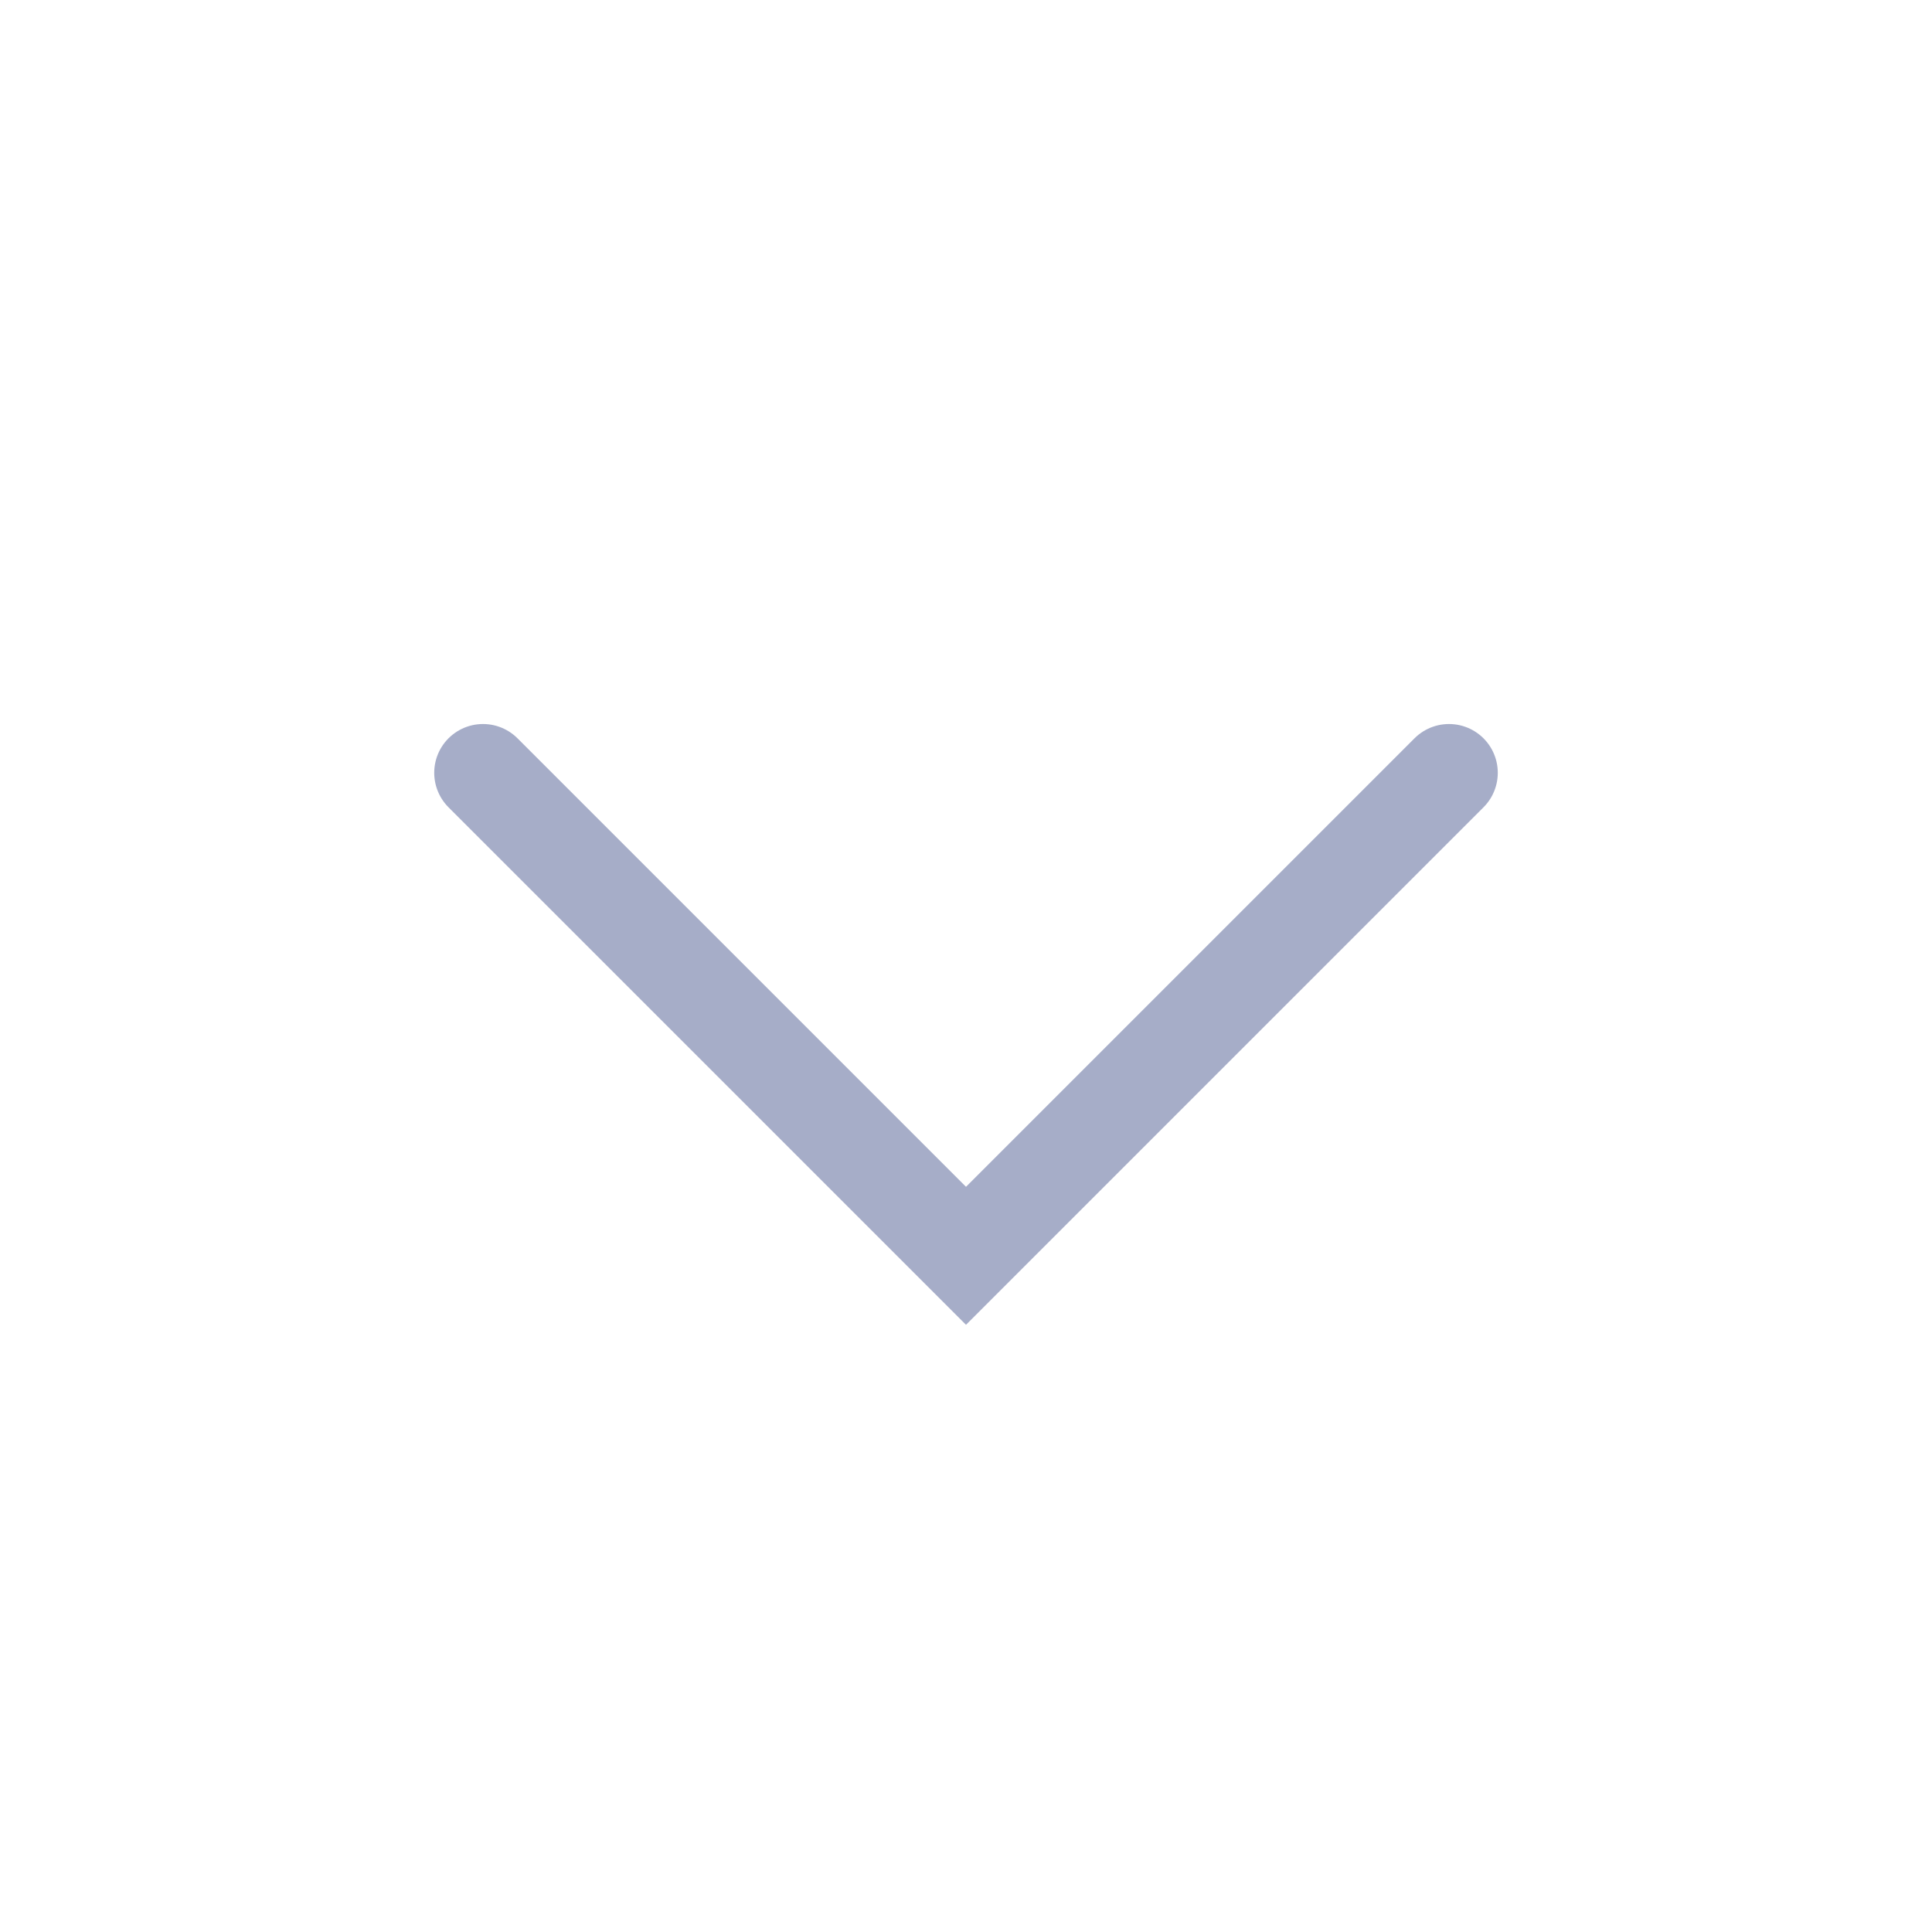
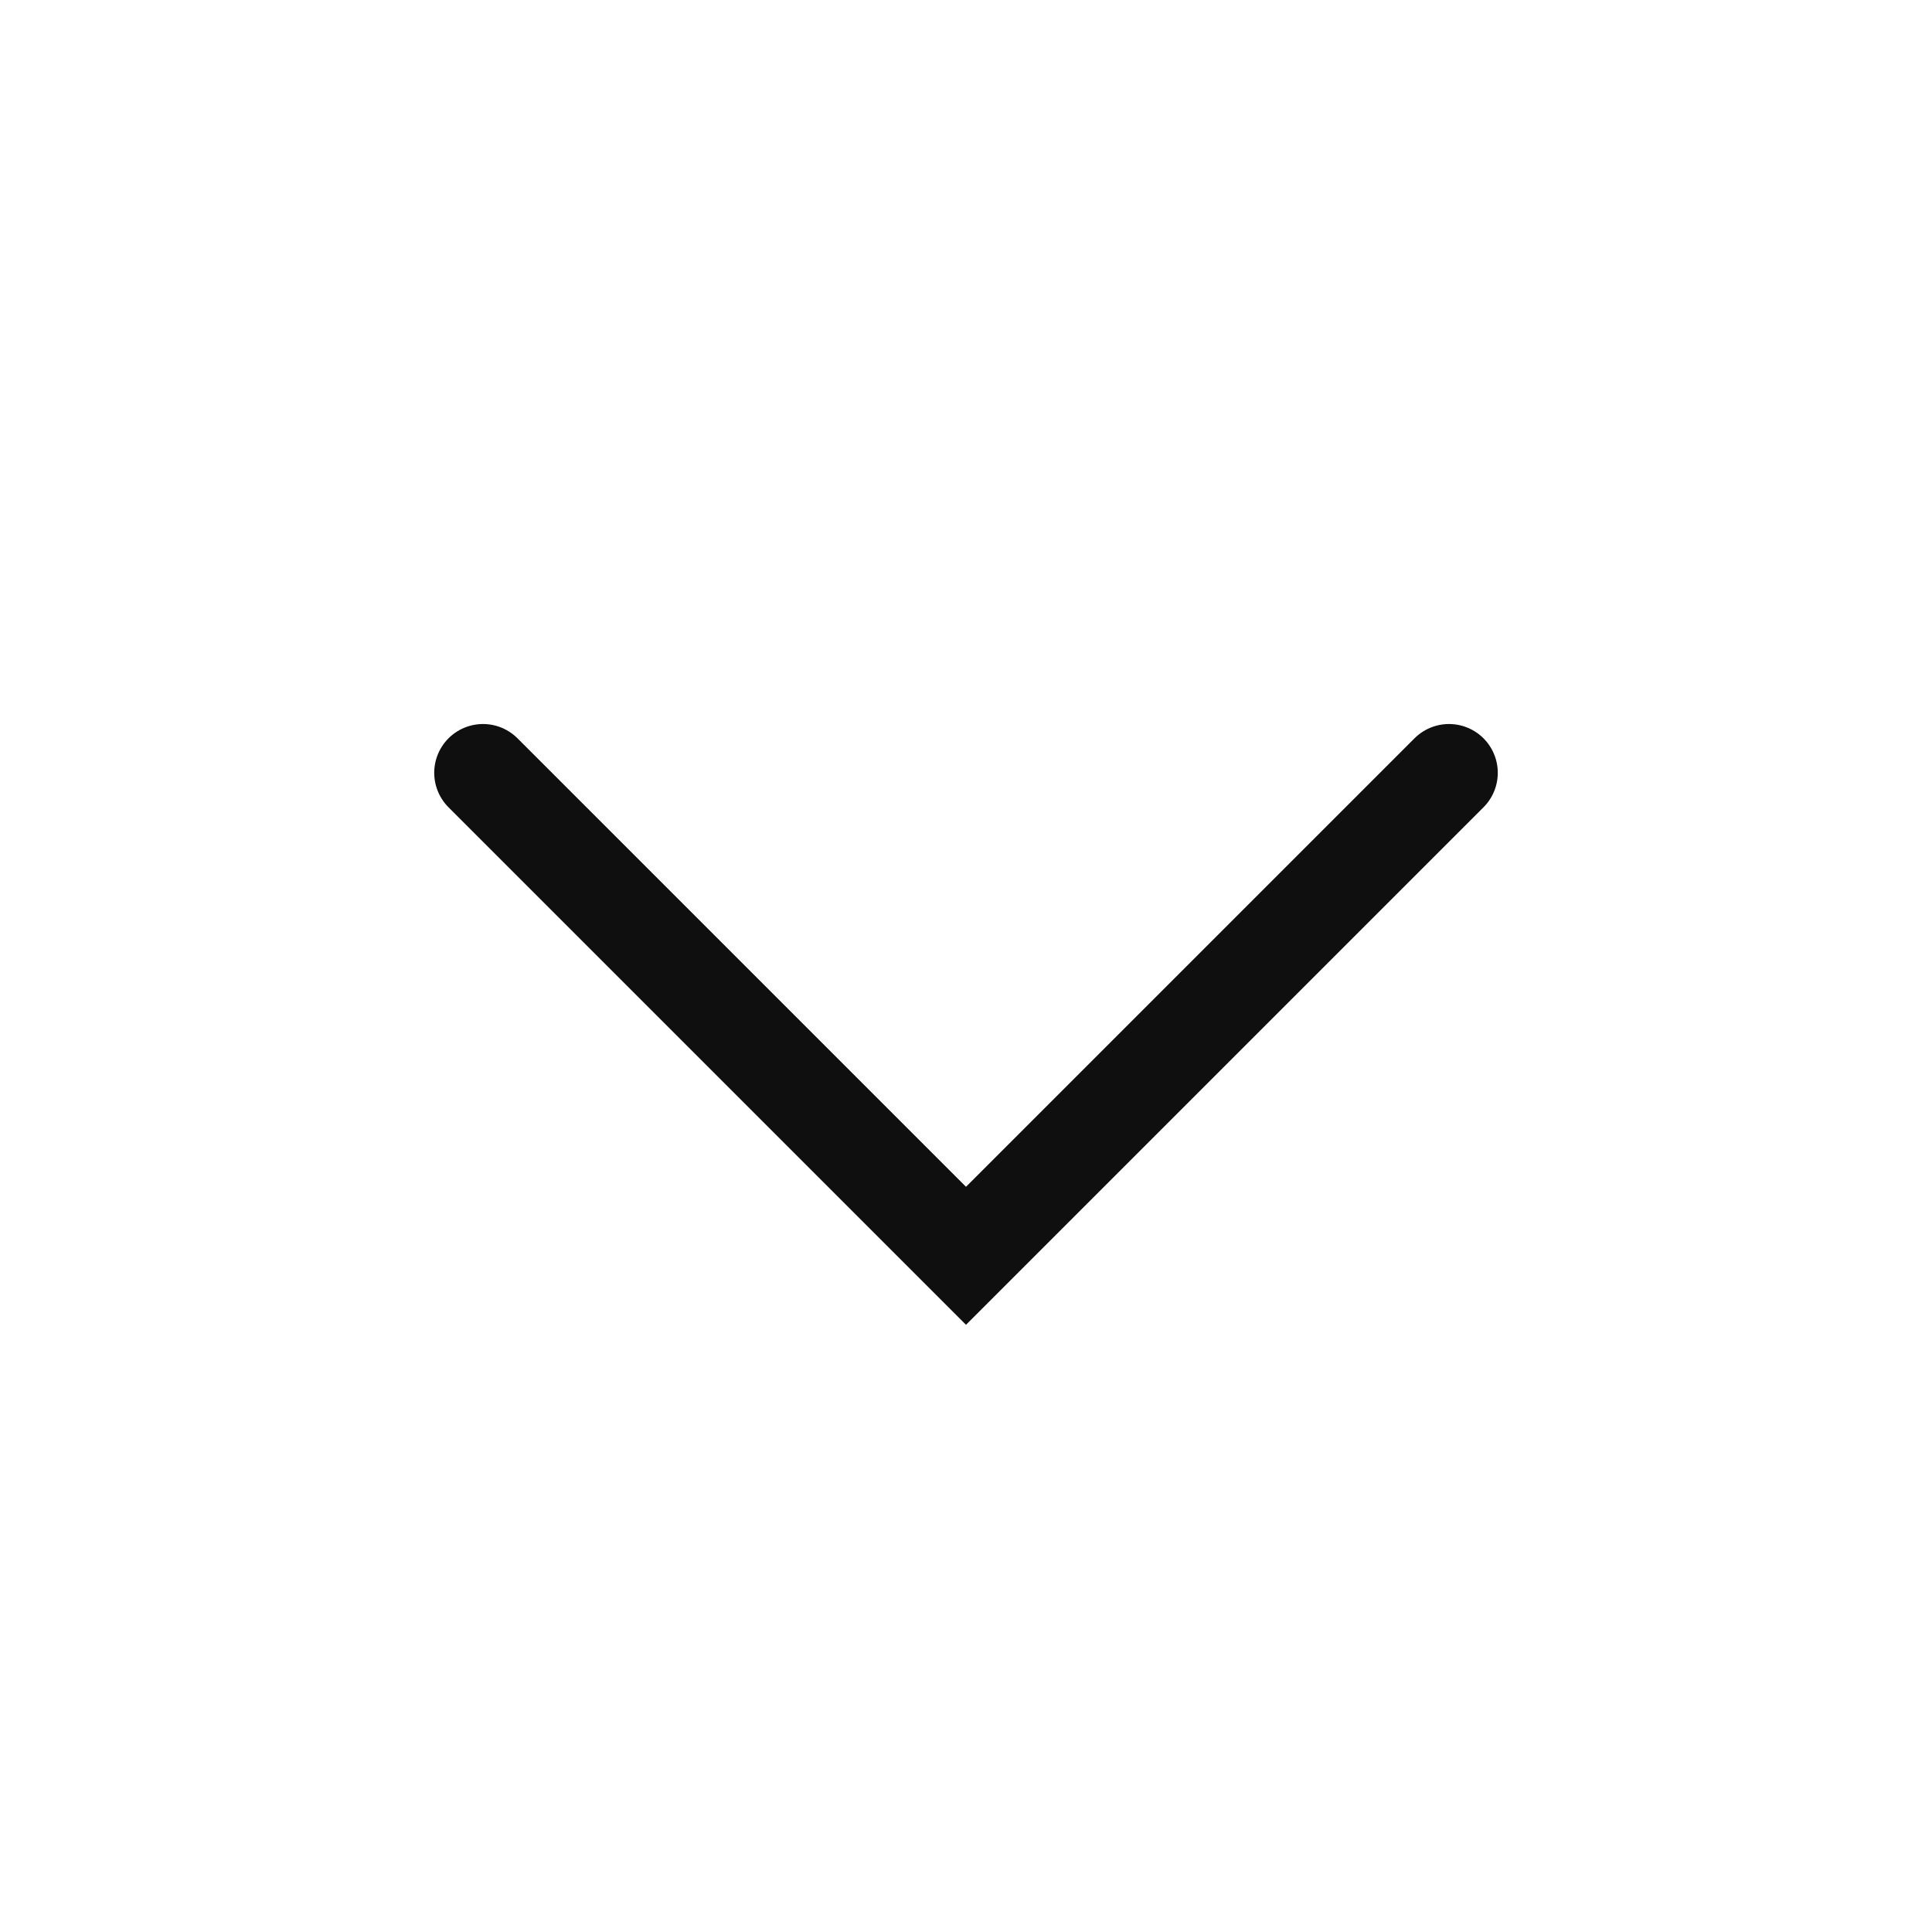
<svg xmlns="http://www.w3.org/2000/svg" viewBox="0 0 50 50" version="1.2" baseProfile="tiny">
  <defs>
</defs>
  <g fill="none" stroke="black" stroke-width="1" fill-rule="evenodd" stroke-linecap="square" stroke-linejoin="bevel">
    <g fill="none" stroke="#000000" stroke-opacity="1" stroke-width="1" stroke-linecap="square" stroke-linejoin="bevel" transform="matrix(1,0,0,1,0,0)" font-family="Sans Serif" font-size="9" font-weight="400" font-style="normal">
</g>
-     <g fill="none" stroke="#a6adc8" stroke-opacity="1" stroke-width="1.01" stroke-linecap="round" stroke-linejoin="miter" stroke-miterlimit="2" transform="matrix(2.5,0,0,2.5,2.5,2.5)" font-family="Sans Serif" font-size="9" font-weight="400" font-style="normal">
+     <g fill="none" stroke="#100f0f" stroke-opacity="1" stroke-width="1.01" stroke-linecap="round" stroke-linejoin="miter" stroke-miterlimit="2" transform="matrix(2.5,0,0,2.5,2.5,2.5)" font-family="Sans Serif" font-size="9" font-weight="400" font-style="normal">
      <polyline fill="none" vector-effect="none" points="4,7 9,12 14,7 " />
    </g>
    <g fill="none" stroke="#000000" stroke-opacity="1" stroke-width="1" stroke-linecap="square" stroke-linejoin="bevel" transform="matrix(1,0,0,1,0,0)" font-family="Sans Serif" font-size="9" font-weight="400" font-style="normal">
</g>
  </g>
</svg>
